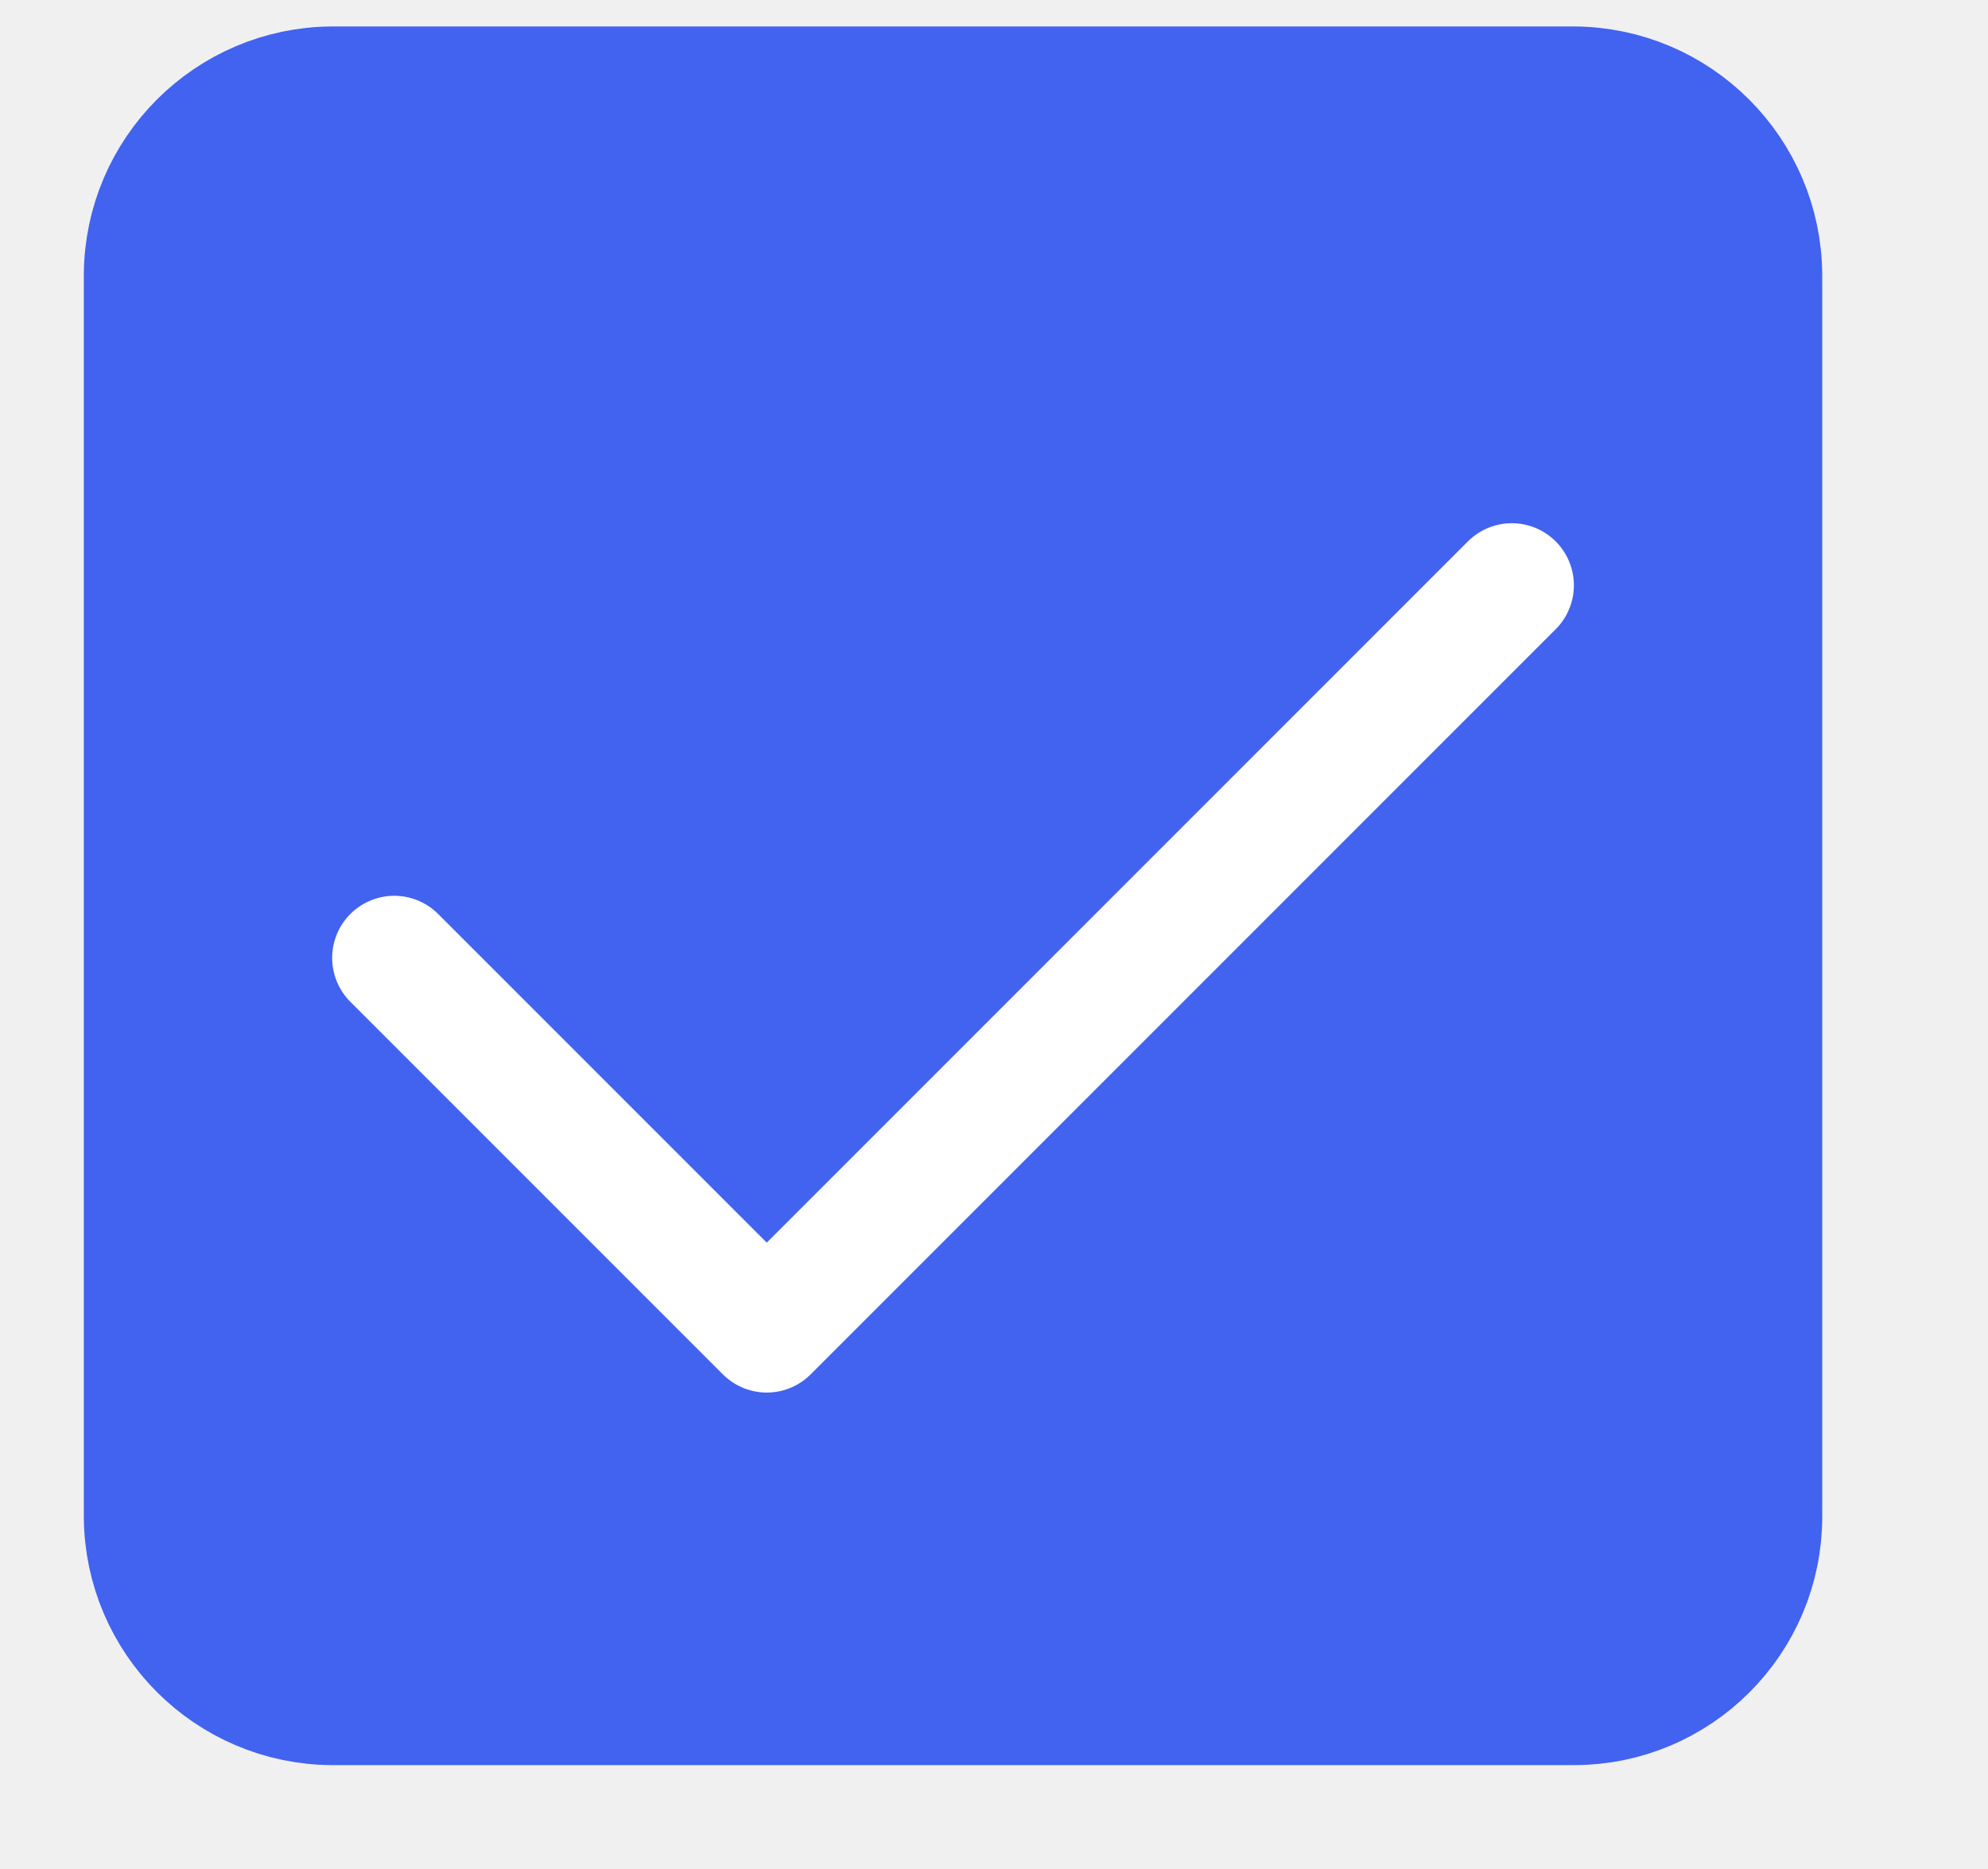
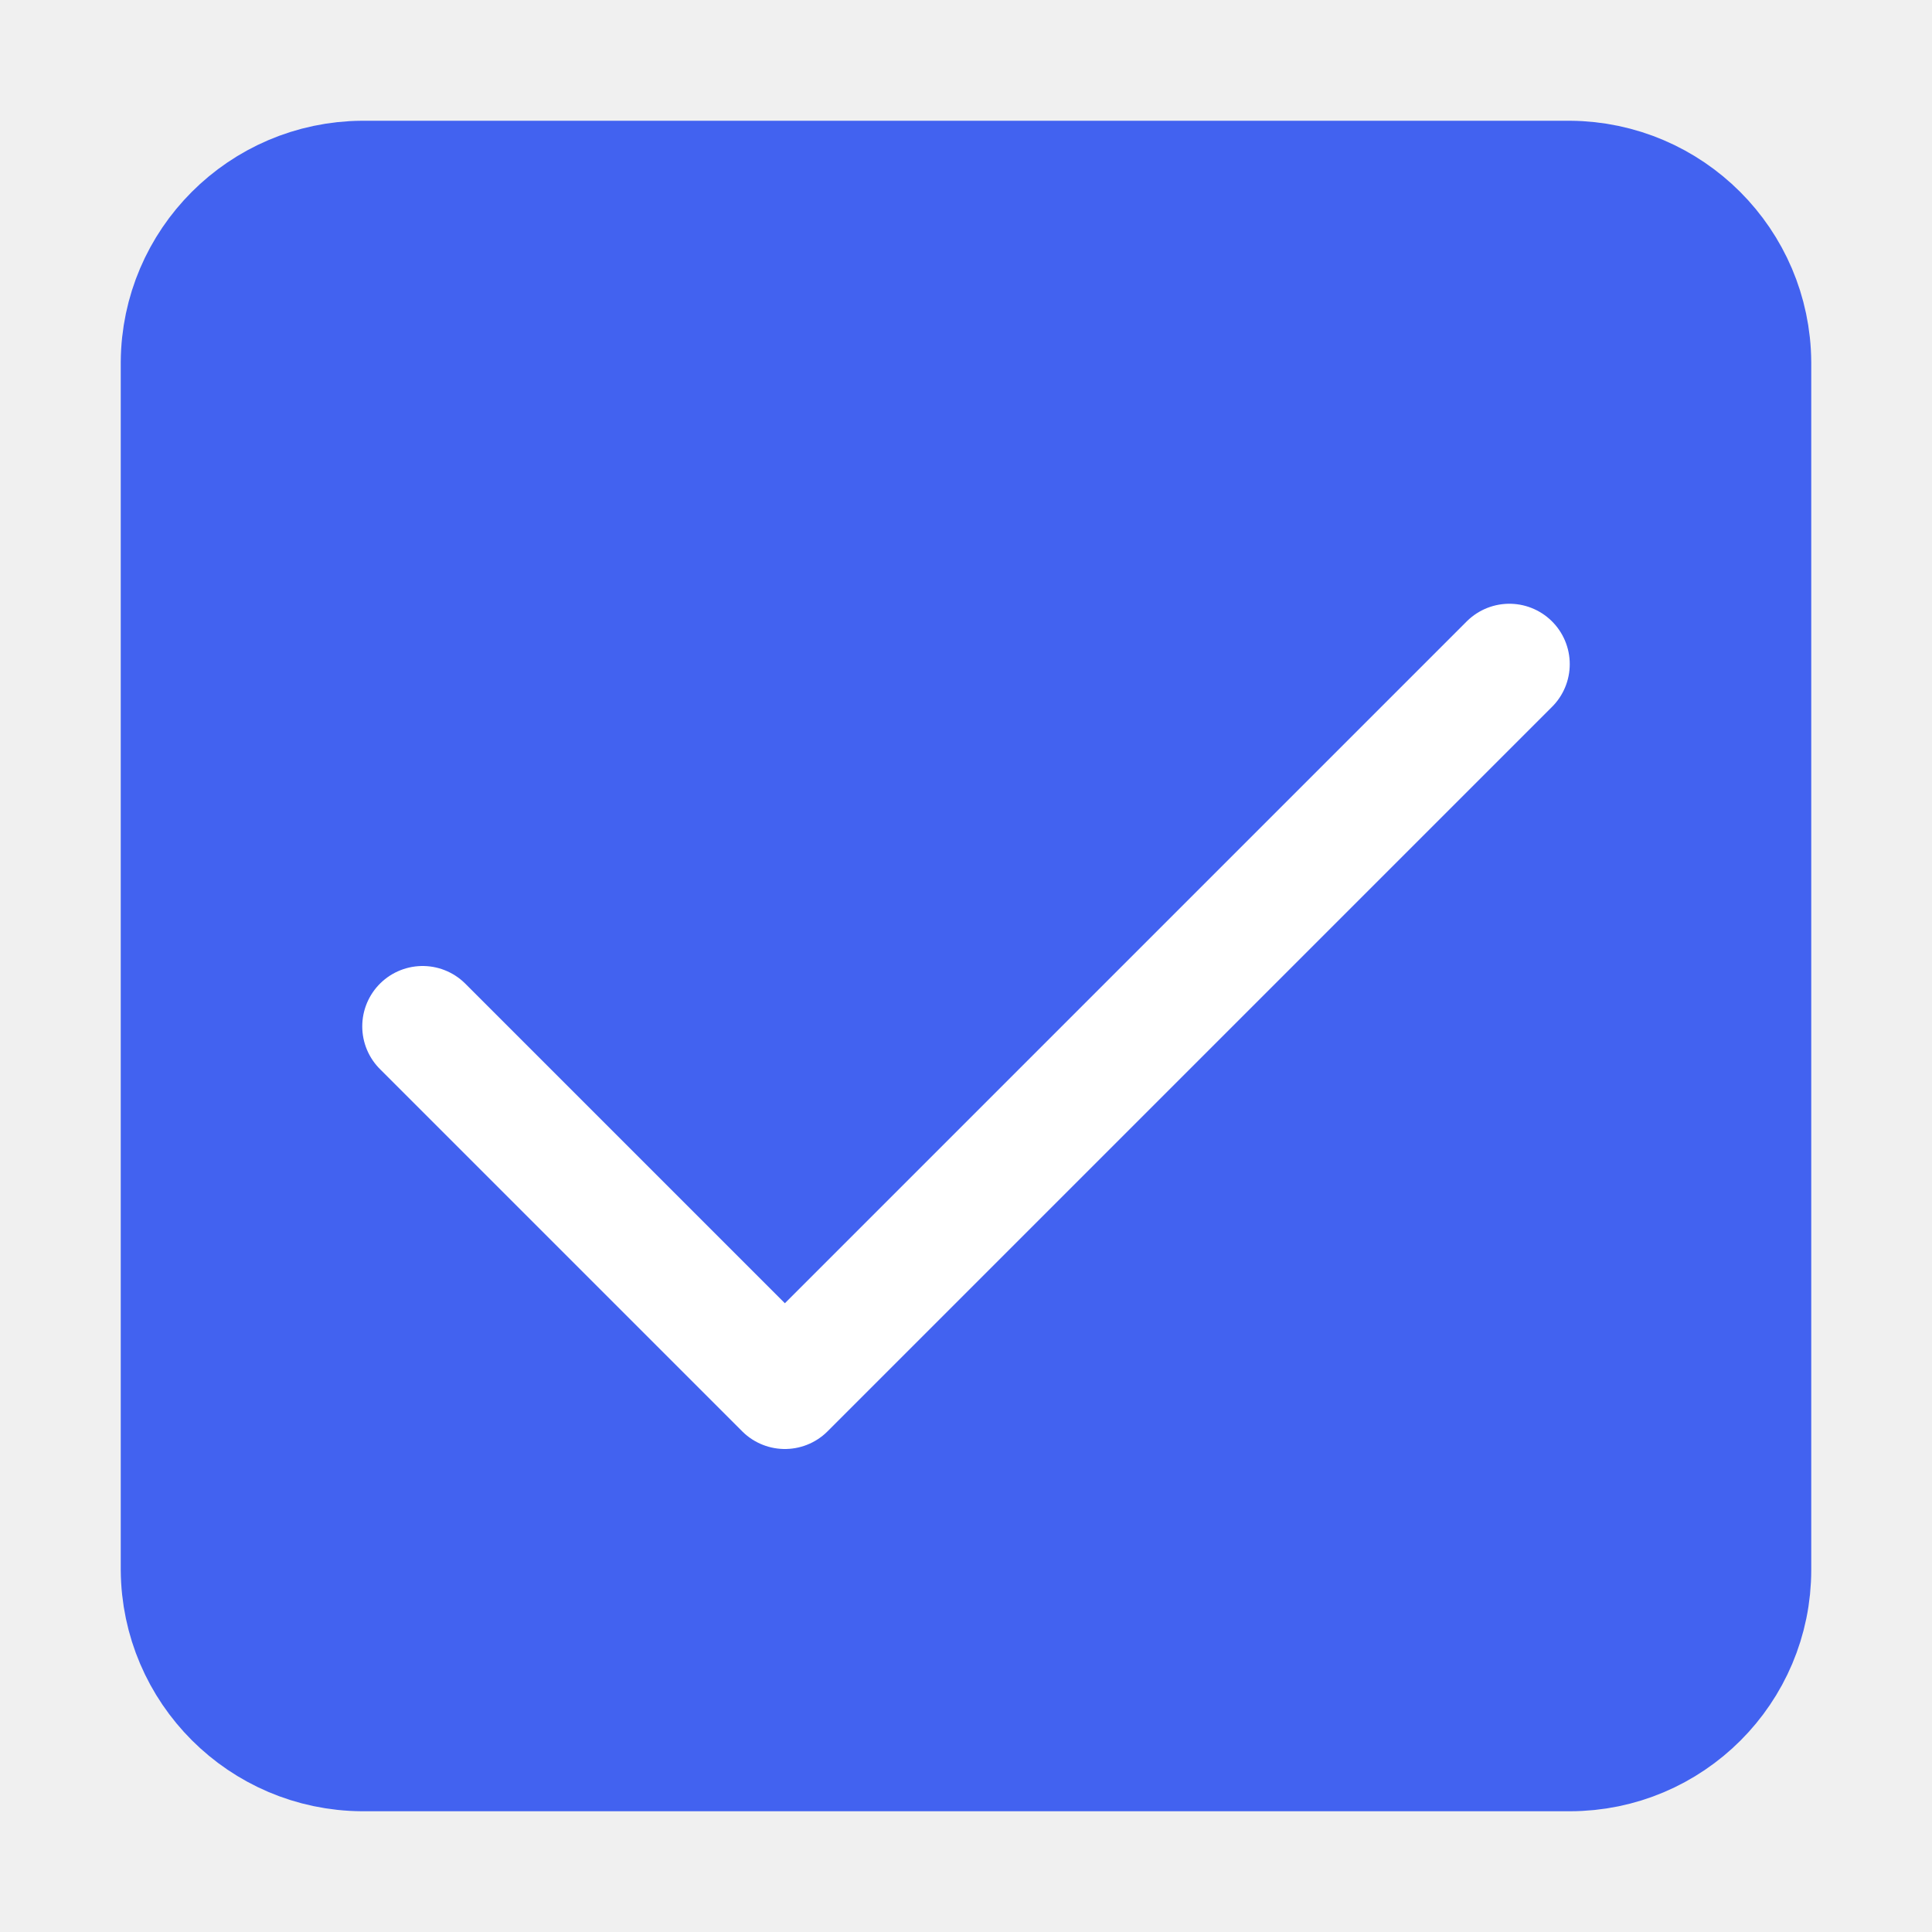
- <svg xmlns="http://www.w3.org/2000/svg" viewBox="174.325 -20.213 16.01 15.049" width="16.01px" height="15.049px" style="enable-background:new 0 0 400 1000;">
+ <svg xmlns="http://www.w3.org/2000/svg" viewBox="-53.758 82.298 16 16" width="16px" height="16px">
  <defs>
    <style>.cls-1,.cls-100,.cls-101,.cls-103,.cls-104,.cls-109,.cls-117,.cls-118,.cls-126,.cls-133,.cls-134,.cls-137,.cls-149,.cls-152,.cls-153,.cls-154,.cls-156,.cls-157,.cls-158,.cls-165,.cls-17,.cls-18,.cls-19,.cls-20,.cls-22,.cls-23,.cls-27,.cls-28,.cls-29,.cls-3,.cls-30,.cls-31,.cls-37,.cls-38,.cls-4,.cls-40,.cls-41,.cls-42,.cls-45,.cls-46,.cls-47,.cls-5,.cls-66,.cls-67,.cls-68,.cls-7,.cls-83,.cls-87,.cls-9,.cls-92,.cls-93,.cls-97,.cls-99{fill:none;}.cls-127,.cls-166,.cls-2,.cls-33,.cls-91{fill:#4262f0;}.cls-100,.cls-11,.cls-125,.cls-127,.cls-134,.cls-137,.cls-138,.cls-148,.cls-166,.cls-2,.cls-40,.cls-41,.cls-87,.cls-91{stroke:#4262f0;}.cls-10,.cls-100,.cls-101,.cls-103,.cls-104,.cls-107,.cls-109,.cls-11,.cls-12,.cls-126,.cls-13,.cls-132,.cls-148,.cls-157,.cls-158,.cls-16,.cls-166,.cls-171,.cls-19,.cls-2,.cls-20,.cls-27,.cls-28,.cls-29,.cls-37,.cls-38,.cls-4,.cls-41,.cls-43,.cls-44,.cls-45,.cls-66,.cls-67,.cls-68,.cls-7,.cls-81,.cls-84,.cls-85,.cls-87,.cls-92,.cls-93,.cls-94,.cls-95,.cls-96,.cls-99{stroke-miterlimit:10;}.cls-110,.cls-133,.cls-153,.cls-27,.cls-3,.cls-84{stroke:#fff;}.cls-103,.cls-104,.cls-105,.cls-107,.cls-108,.cls-110,.cls-117,.cls-118,.cls-119,.cls-120,.cls-121,.cls-122,.cls-123,.cls-124,.cls-125,.cls-127,.cls-128,.cls-129,.cls-133,.cls-135,.cls-136,.cls-137,.cls-138,.cls-149,.cls-150,.cls-152,.cls-153,.cls-154,.cls-155,.cls-156,.cls-158,.cls-159,.cls-17,.cls-18,.cls-19,.cls-20,.cls-22,.cls-24,.cls-25,.cls-27,.cls-29,.cls-3,.cls-31,.cls-37,.cls-39,.cls-40,.cls-41,.cls-42,.cls-46,.cls-5,.cls-64,.cls-66,.cls-68,.cls-7,.cls-83,.cls-85,.cls-88,.cls-89,.cls-90,.cls-91,.cls-92,.cls-93,.cls-96,.cls-97,.cls-99{stroke-linecap:round;}.cls-105,.cls-108,.cls-110,.cls-117,.cls-118,.cls-119,.cls-120,.cls-121,.cls-122,.cls-123,.cls-124,.cls-125,.cls-127,.cls-128,.cls-129,.cls-133,.cls-134,.cls-135,.cls-136,.cls-137,.cls-138,.cls-149,.cls-150,.cls-153,.cls-154,.cls-155,.cls-159,.cls-165,.cls-17,.cls-18,.cls-22,.cls-23,.cls-24,.cls-25,.cls-3,.cls-30,.cls-31,.cls-35,.cls-39,.cls-40,.cls-42,.cls-46,.cls-47,.cls-5,.cls-64,.cls-83,.cls-88,.cls-89,.cls-90,.cls-91,.cls-97{stroke-linejoin:round;}.cls-10,.cls-108,.cls-150,.cls-154,.cls-157,.cls-158,.cls-16,.cls-23,.cls-25,.cls-28,.cls-29,.cls-30,.cls-31,.cls-35,.cls-39,.cls-4,.cls-47,.cls-5,.cls-7,.cls-85{stroke:#586074;}.cls-24,.cls-6{fill:#7c869c;}.cls-108,.cls-150,.cls-16,.cls-163,.cls-25,.cls-8,.cls-85{fill:#586074;}.cls-148,.cls-21,.cls-86,.cls-9{opacity:0;}.cls-10,.cls-11,.cls-110,.cls-111,.cls-12,.cls-135,.cls-136,.cls-138,.cls-14,.cls-148,.cls-161,.cls-21,.cls-35,.cls-39,.cls-44,.cls-64,.cls-84,.cls-86,.cls-88,.cls-94{fill:#fff;}.cls-101,.cls-12,.cls-13,.cls-159,.cls-17,.cls-19,.cls-42,.cls-67,.cls-68,.cls-88,.cls-89{stroke:#31b491;}.cls-13,.cls-15,.cls-159,.cls-89{fill:#31b491;}.cls-100,.cls-103,.cls-104,.cls-105,.cls-159,.cls-17,.cls-18,.cls-28,.cls-29,.cls-30,.cls-31,.cls-67,.cls-68,.cls-93,.cls-95,.cls-96{stroke-width:2px;}.cls-18,.cls-45,.cls-46,.cls-81,.cls-92,.cls-93{stroke:#f07d42;}.cls-156,.cls-165,.cls-171,.cls-20,.cls-38,.cls-43,.cls-83,.cls-94{stroke:#ec4243;}.cls-107,.cls-132,.cls-22,.cls-90,.cls-99{stroke:#1f2229;}.cls-23{stroke-linecap:square;}.cls-24,.cls-64{stroke:#7c869c;}.cls-171,.cls-26,.cls-43{fill:#ec4243;}.cls-32,.cls-81{fill:#f07d42;}.cls-105,.cls-120,.cls-34{fill:#99a1b2;}.cls-36{clip-path:url(#clip-path);}.cls-104,.cls-37,.cls-44{stroke:#d3d7de;}.cls-48{fill:#ec1c24;}.cls-49{fill:#0057a7;}.cls-50{fill:#006838;}.cls-51{fill:#f48120;}.cls-52{fill:url(#linear-gradient);}.cls-53{fill:url(#linear-gradient-2);}.cls-54{fill:url(#linear-gradient-3);}.cls-55{fill:url(#linear-gradient-4);}.cls-56{fill:url(#linear-gradient-5);}.cls-57{fill:url(#linear-gradient-6);}.cls-58{fill:url(#linear-gradient-7);}.cls-59{fill:url(#linear-gradient-8);}.cls-60{fill:url(#linear-gradient-9);}.cls-61{fill:url(#linear-gradient-10);}.cls-62{fill:url(#linear-gradient-11);}.cls-63{fill:url(#linear-gradient-12);}.cls-65{clip-path:url(#clip-path-2);}.cls-103,.cls-105,.cls-117,.cls-120,.cls-66{stroke:#99a1b2;}.cls-69{fill:#e64a19;}.cls-70{fill:#5a2479;}.cls-71{fill:#8034ad;}.cls-72{fill:#f2f2f2;}.cls-73{fill:#f14336;}.cls-74{fill:#d32e2a;}.cls-75{fill:#ffd15c;}.cls-76{fill:#f8b64c;}.cls-77{fill:#40596b;}.cls-78{fill:#cdd6e0;}.cls-79{fill:#ff7058;}.cls-80{fill:#b8642f;}.cls-82{fill:#d3d7de;}.cls-111,.cls-86{fill-opacity:0;}.cls-107,.cls-132,.cls-90{fill:#1f2229;}.cls-132,.cls-90{opacity:0.6;}.cls-155,.cls-95,.cls-96{fill:#636c83;}.cls-135,.cls-136,.cls-155,.cls-95,.cls-96{stroke:#636c83;}.cls-97{stroke:#892320;}.cls-98{fill:#e9b449;}.cls-102{fill:#337eff;}.cls-106{clip-path:url(#clip-path-3);}.cls-107{opacity:0.4;}.cls-108,.cls-127{stroke-width:0.5px;}.cls-109{stroke:#000;}.cls-112{fill:#e2e4e9;}.cls-113,.cls-119,.cls-121{fill:#c5c9d3;}.cls-114,.cls-124,.cls-125{fill:#5a76f2;}.cls-115,.cls-122{fill:#899df5;}.cls-116,.cls-123{fill:#b8c4f9;}.cls-118,.cls-124{stroke:#5a76f2;}.cls-119{stroke:#bdbdbd;}.cls-121{stroke:#c5c9d3;}.cls-122{stroke:#899df5;}.cls-123{stroke:#b8c4f9;}.cls-126{stroke:#757575;}.cls-128{fill:#2b4eee;stroke:#2b4eee;}.cls-129{fill:#133bec;stroke:#133bec;}.cls-130{fill:#6442f0;}.cls-131{fill:#295394;}.cls-133{stroke-width:4px;}.cls-136,.cls-137,.cls-149,.cls-150,.cls-152,.cls-153,.cls-154,.cls-155,.cls-156,.cls-157,.cls-158{stroke-width:1.5px;}.cls-139{fill:url(#linear-gradient-13);}.cls-140{fill:url(#linear-gradient-14);}.cls-141{fill:url(#linear-gradient-15);}.cls-142{fill:url(#linear-gradient-16);}.cls-143{fill:url(#linear-gradient-17);}.cls-144{fill:url(#linear-gradient-18);}.cls-145{fill:url(#linear-gradient-19);}.cls-146{fill:#2680eb;}.cls-147{fill:red;}.cls-148,.cls-166,.cls-171{stroke-width:0;}.cls-149,.cls-152{stroke:#424857;}.cls-151{fill:#424857;}.cls-160{fill:url(#linear-gradient-20);}.cls-161,.cls-163{fill-rule:evenodd;}.cls-162{fill:#0077b5;}.cls-164{fill:url(#linear-gradient-21);}.cls-167{fill:#1ab6ff;}.cls-168{fill:#207245;}.cls-169{fill:#cb4424;}.cls-170{fill:#c50606;}</style>
  </defs>
-   <path class="cls-2" d="M 187 -6.5 L 177 -6.5 C 176.174 -6.505 175.505 -7.174 175.5 -8 L 175.5 -18 C 175.505 -18.826 176.174 -19.495 177 -19.5 L 187 -19.5 C 187.826 -19.495 188.495 -18.826 188.5 -18 L 188.5 -8 C 188.5 -7.172 187.828 -6.5 187 -6.5 Z" />
-   <polyline class="cls-3" points="186.5 -15.5 180.5 -9.5 177.5 -12.5" />
-   <rect class="cls-1" x="174" width="16" height="16" y="-21" />
+   <path class="cls-2" d="M -40.758 96.798 L -50.758 96.798 C -51.584 96.793 -52.253 96.125 -52.258 95.298 L -52.258 85.298 C -52.253 84.472 -51.584 83.804 -50.758 83.798 L -40.758 83.798 C -39.932 83.804 -39.264 84.472 -39.258 85.298 L -39.258 95.298 C -39.258 96.127 -39.93 96.798 -40.758 96.798 Z" />
+   <polyline class="cls-3" points="-41.258 87.798 -47.258 93.798 -50.258 90.798" />
+   <rect class="cls-1" x="-53.758" y="82.298" width="16" height="16" />
</svg>
